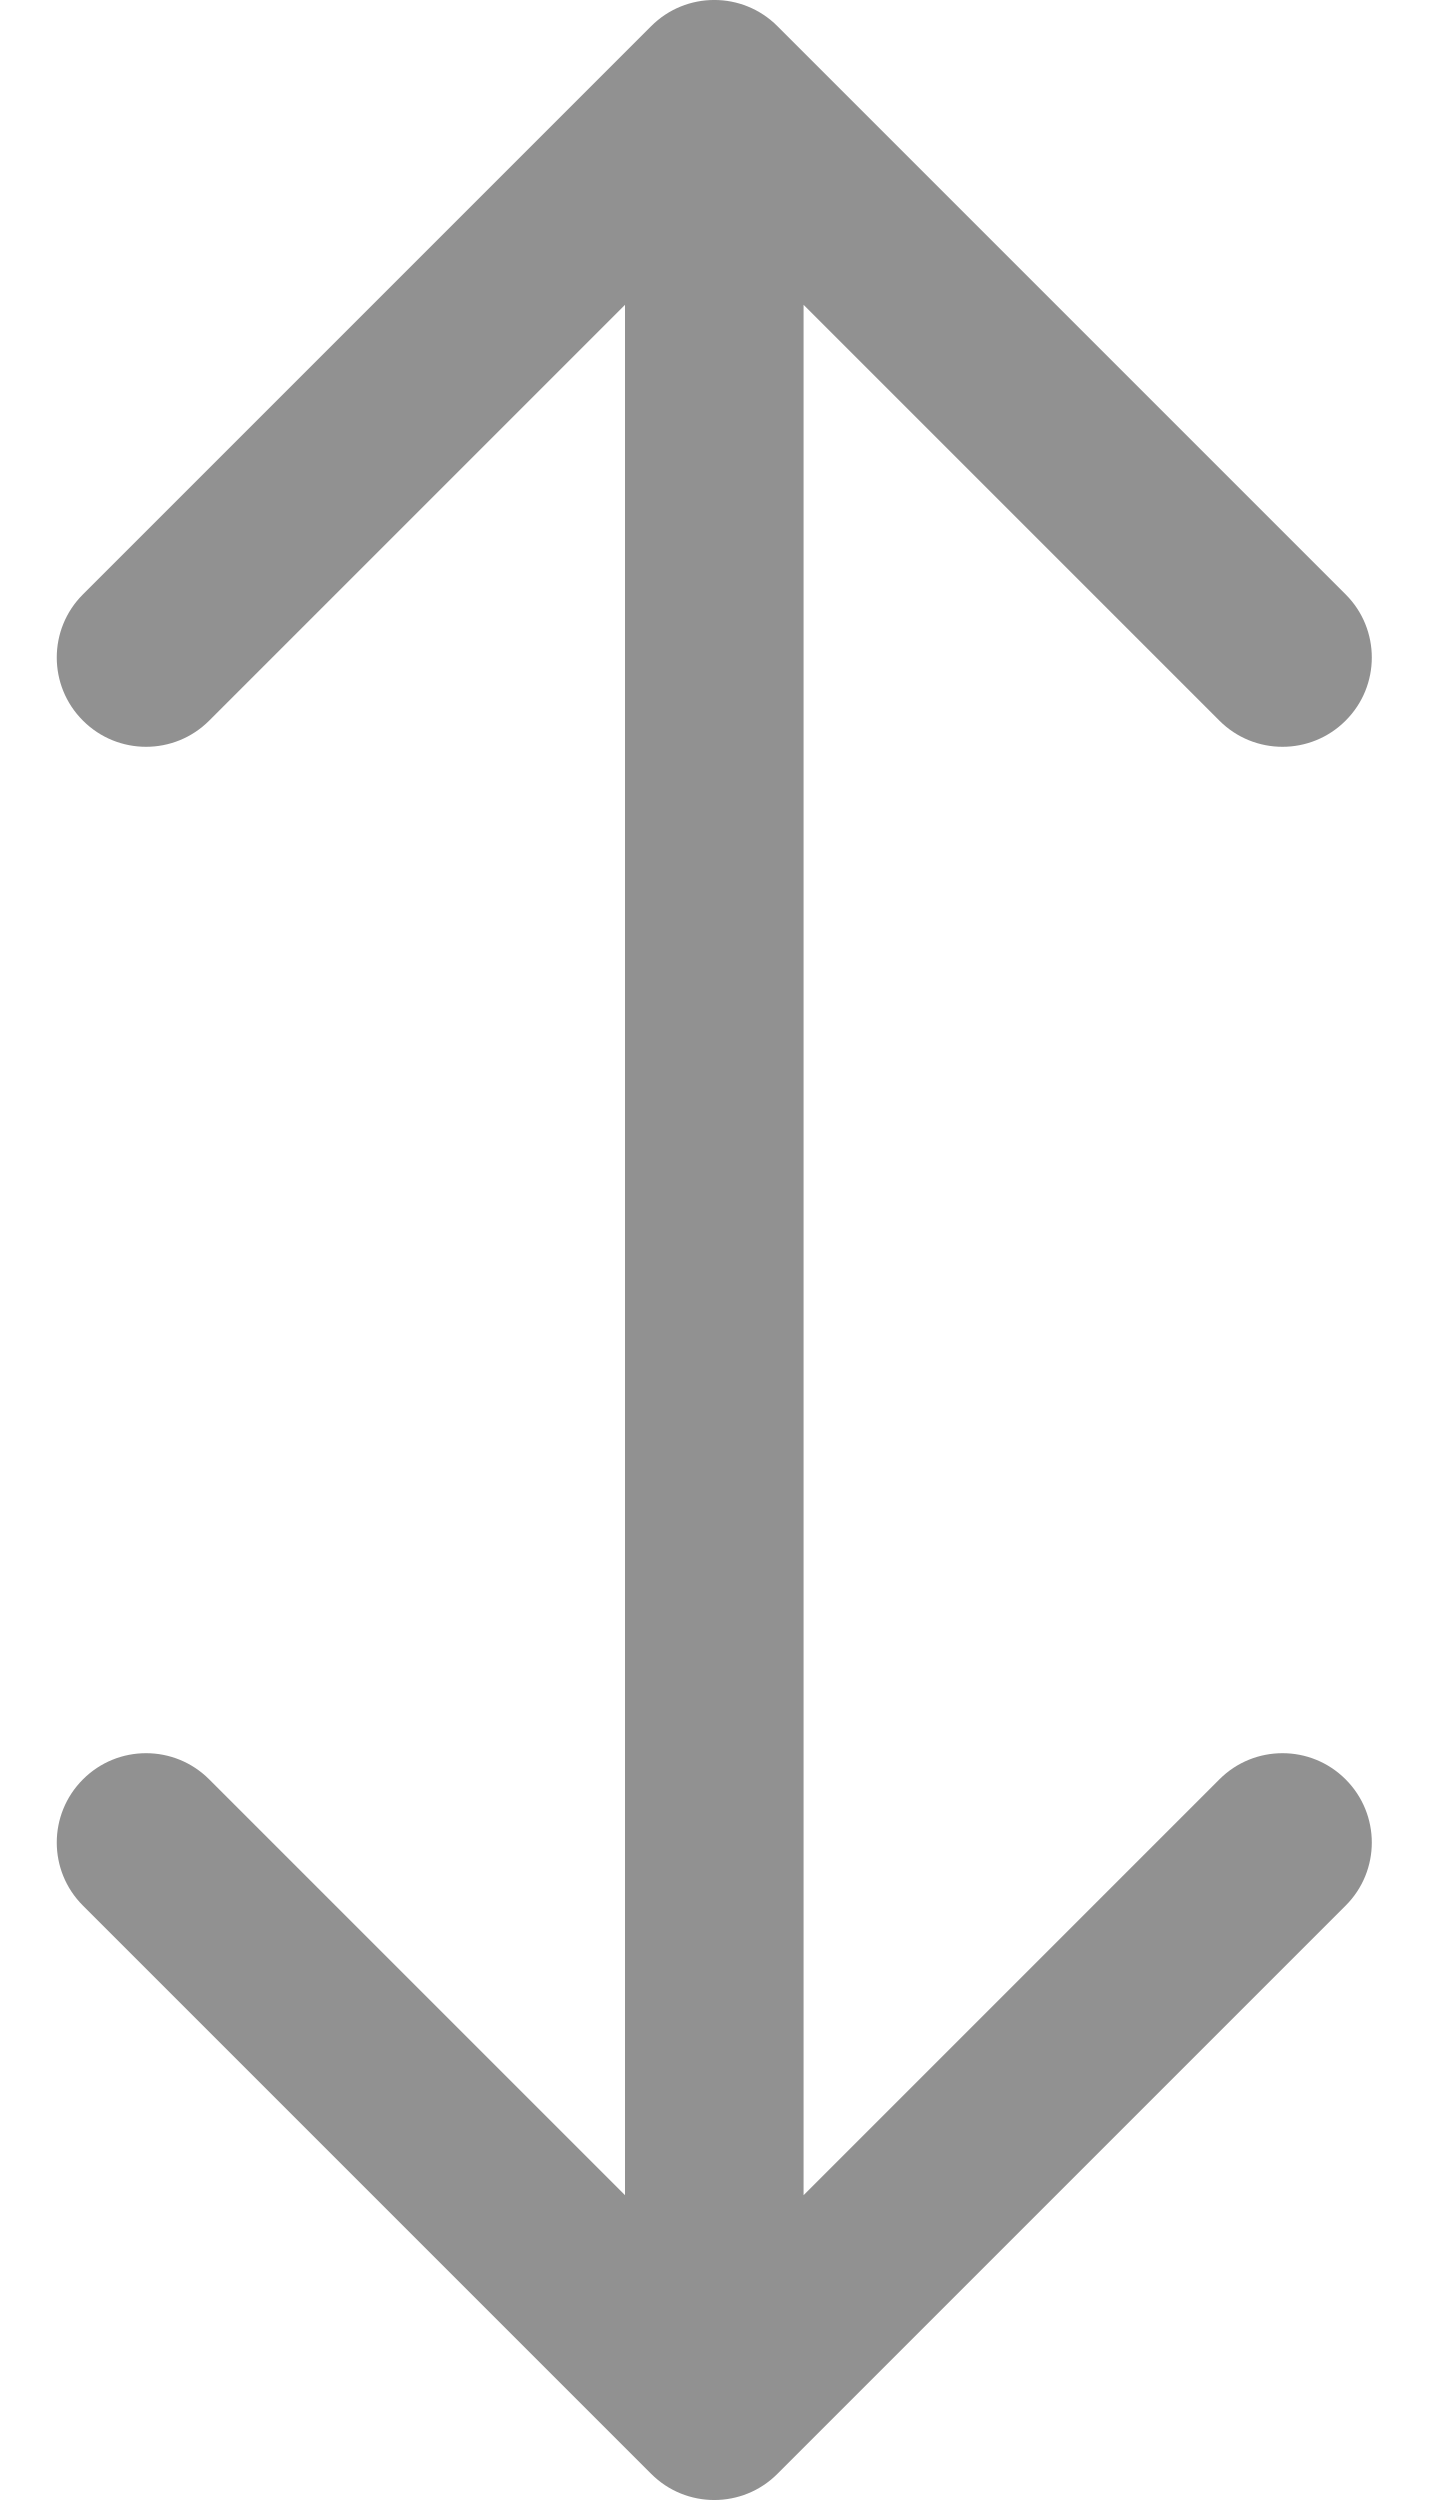
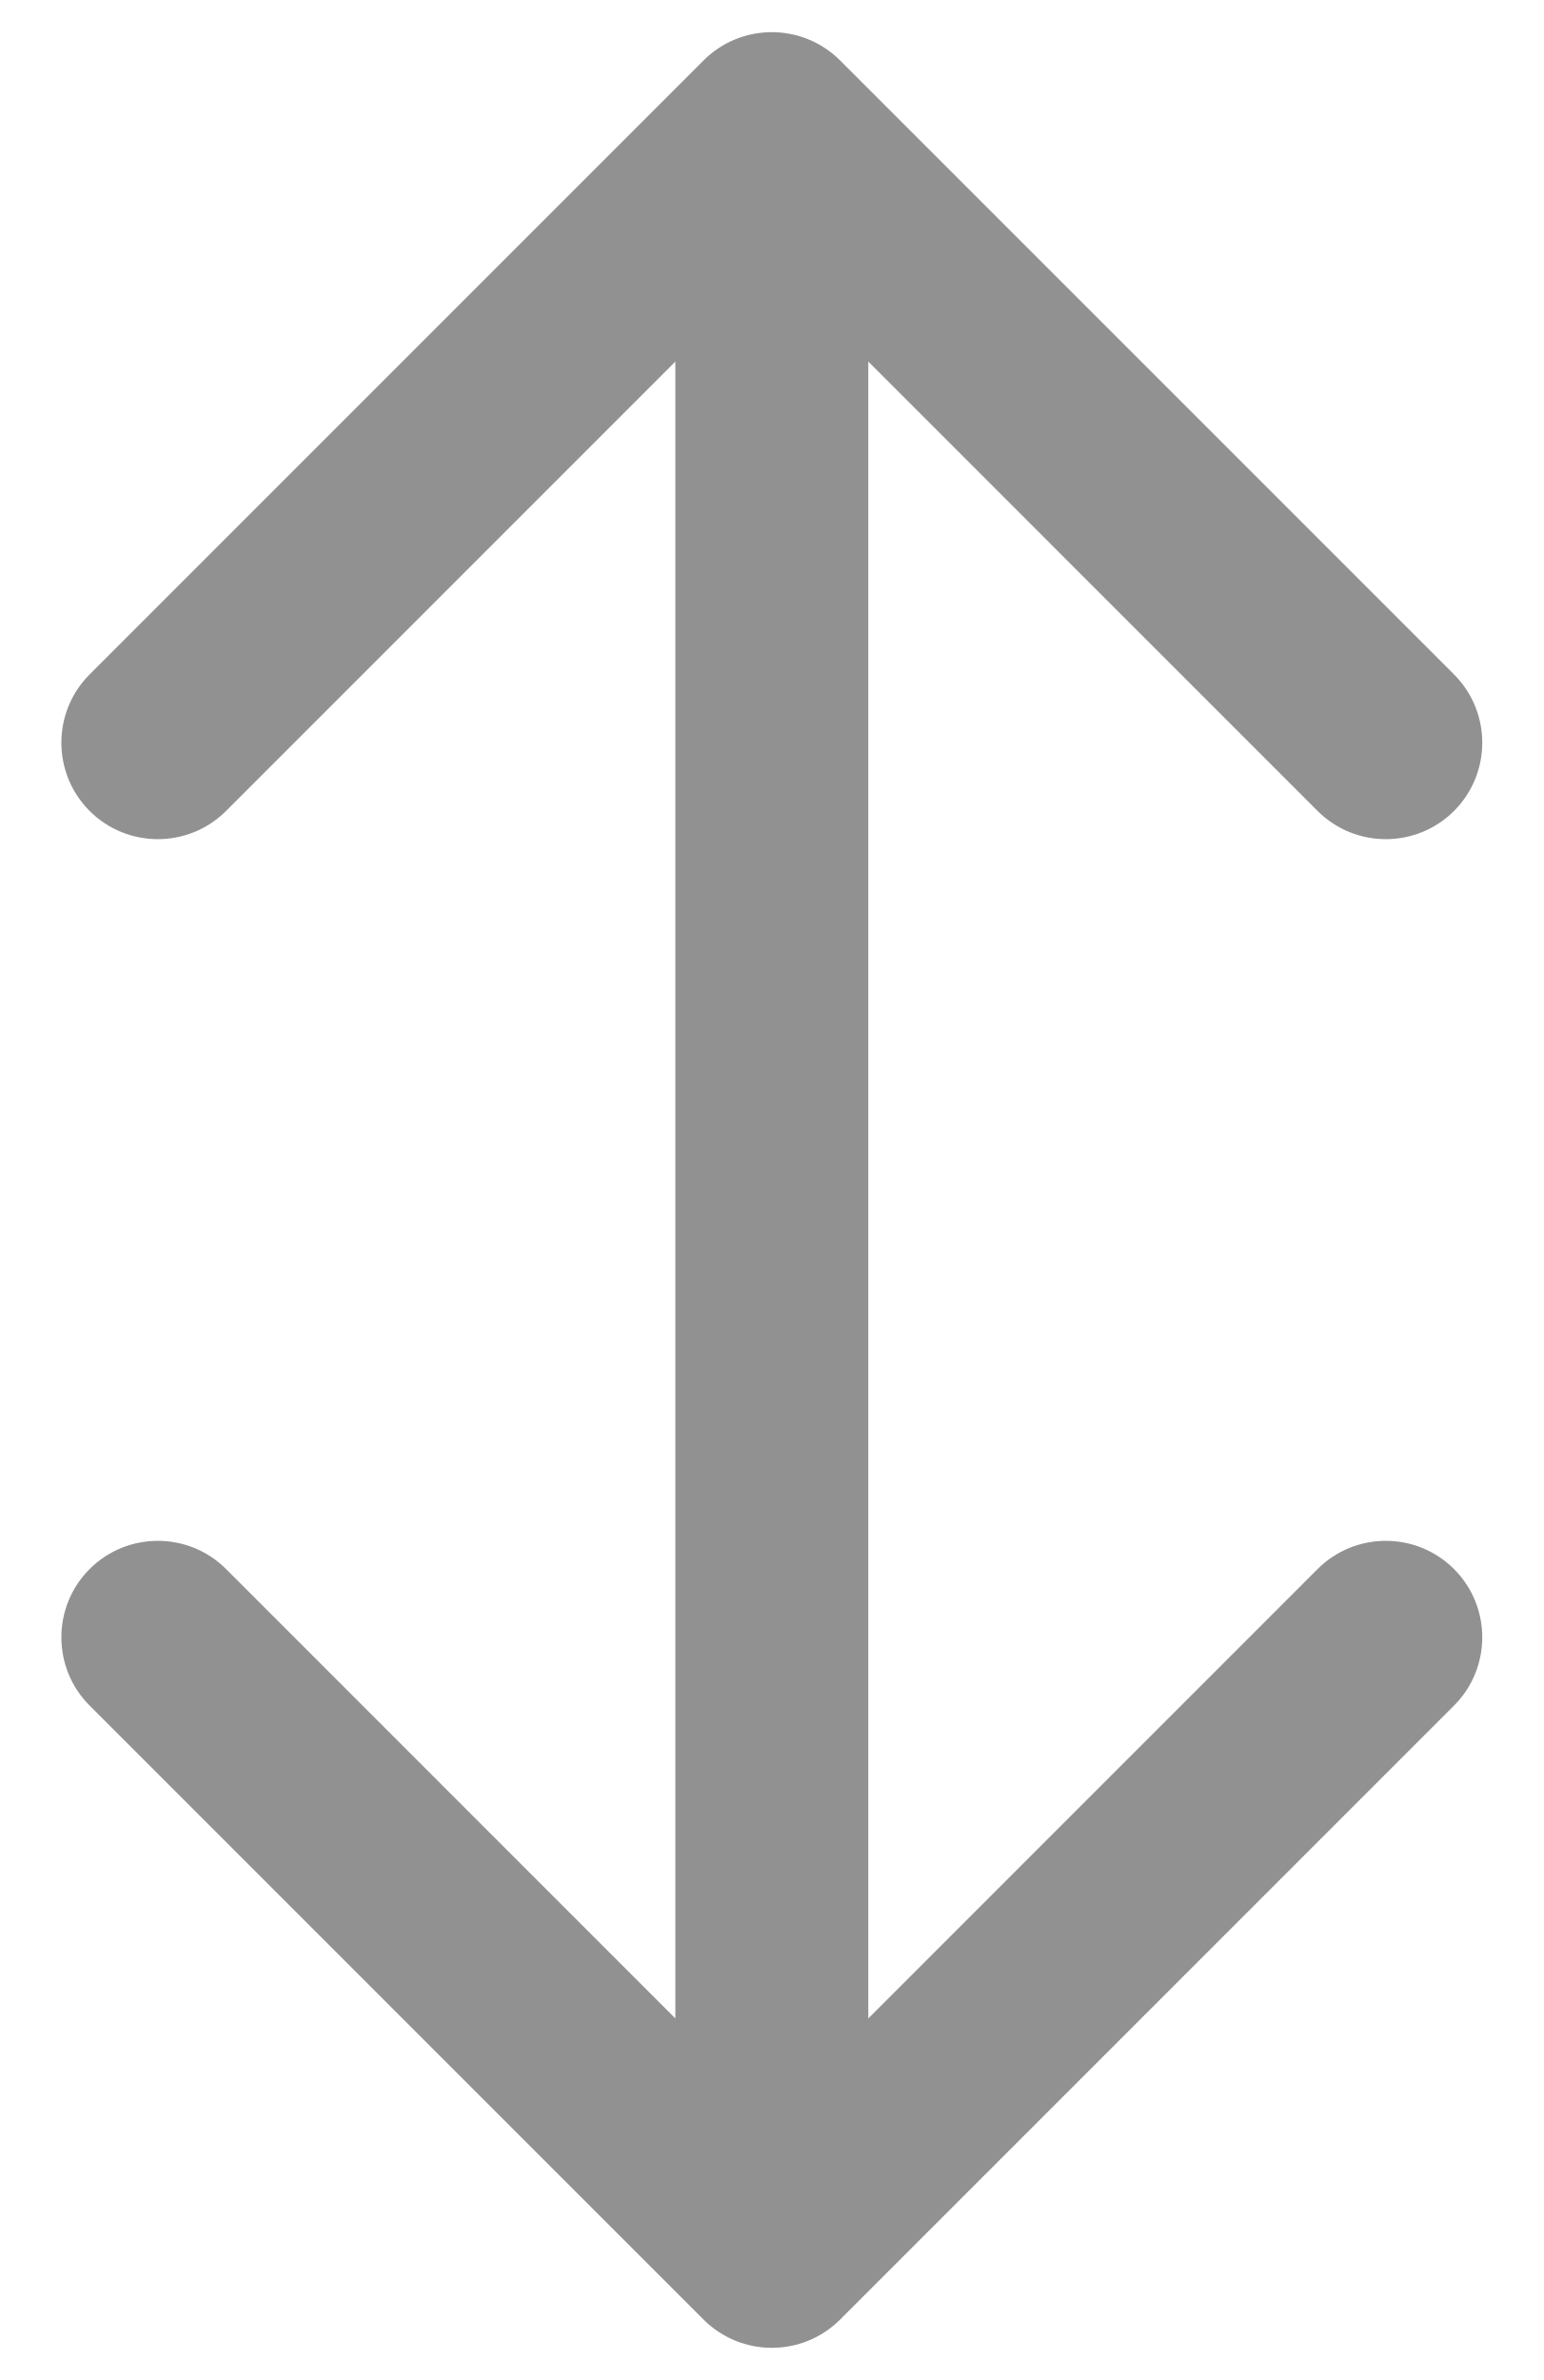
- <svg xmlns="http://www.w3.org/2000/svg" width="16" height="28" viewBox="0 0 16 28" fill="none">
-   <path d="M8.707 0.293C8.317 -0.098 7.683 -0.098 7.293 0.293L0.929 6.657C0.538 7.047 0.538 7.681 0.929 8.071C1.319 8.462 1.953 8.462 2.343 8.071L8 2.414L13.657 8.071C14.047 8.462 14.681 8.462 15.071 8.071C15.462 7.681 15.462 7.047 15.071 6.657L8.707 0.293ZM7.293 27.707C7.683 28.098 8.317 28.098 8.707 27.707L15.071 21.343C15.462 20.953 15.462 20.32 15.071 19.929C14.681 19.538 14.047 19.538 13.657 19.929L8 25.586L2.343 19.929C1.953 19.538 1.319 19.538 0.929 19.929C0.538 20.32 0.538 20.953 0.929 21.343L7.293 27.707ZM8 1H7V27H8H9V1H8Z" fill="#919191" />
+ <svg xmlns="http://www.w3.org/2000/svg" width="24" height="37" viewBox="0 0 24 37" fill="none">
+   <path d="M13.061 0.939C12.475 0.354 11.525 0.354 10.939 0.939L1.393 10.485C0.808 11.071 0.808 12.021 1.393 12.607C1.979 13.192 2.929 13.192 3.515 12.607L12 4.121L20.485 12.607C21.071 13.192 22.021 13.192 22.607 12.607C23.192 12.021 23.192 11.071 22.607 10.485L13.061 0.939ZM10.939 36.061C11.525 36.646 12.475 36.646 13.061 36.061L22.607 26.515C23.192 25.929 23.192 24.979 22.607 24.393C22.021 23.808 21.071 23.808 20.485 24.393L12 32.879L3.515 24.393C2.929 23.808 1.979 23.808 1.393 24.393C0.808 24.979 0.808 25.929 1.393 26.515L10.939 36.061ZM12 2H10.5V35H12H13.5V2H12Z" fill="#919191" />
</svg>
